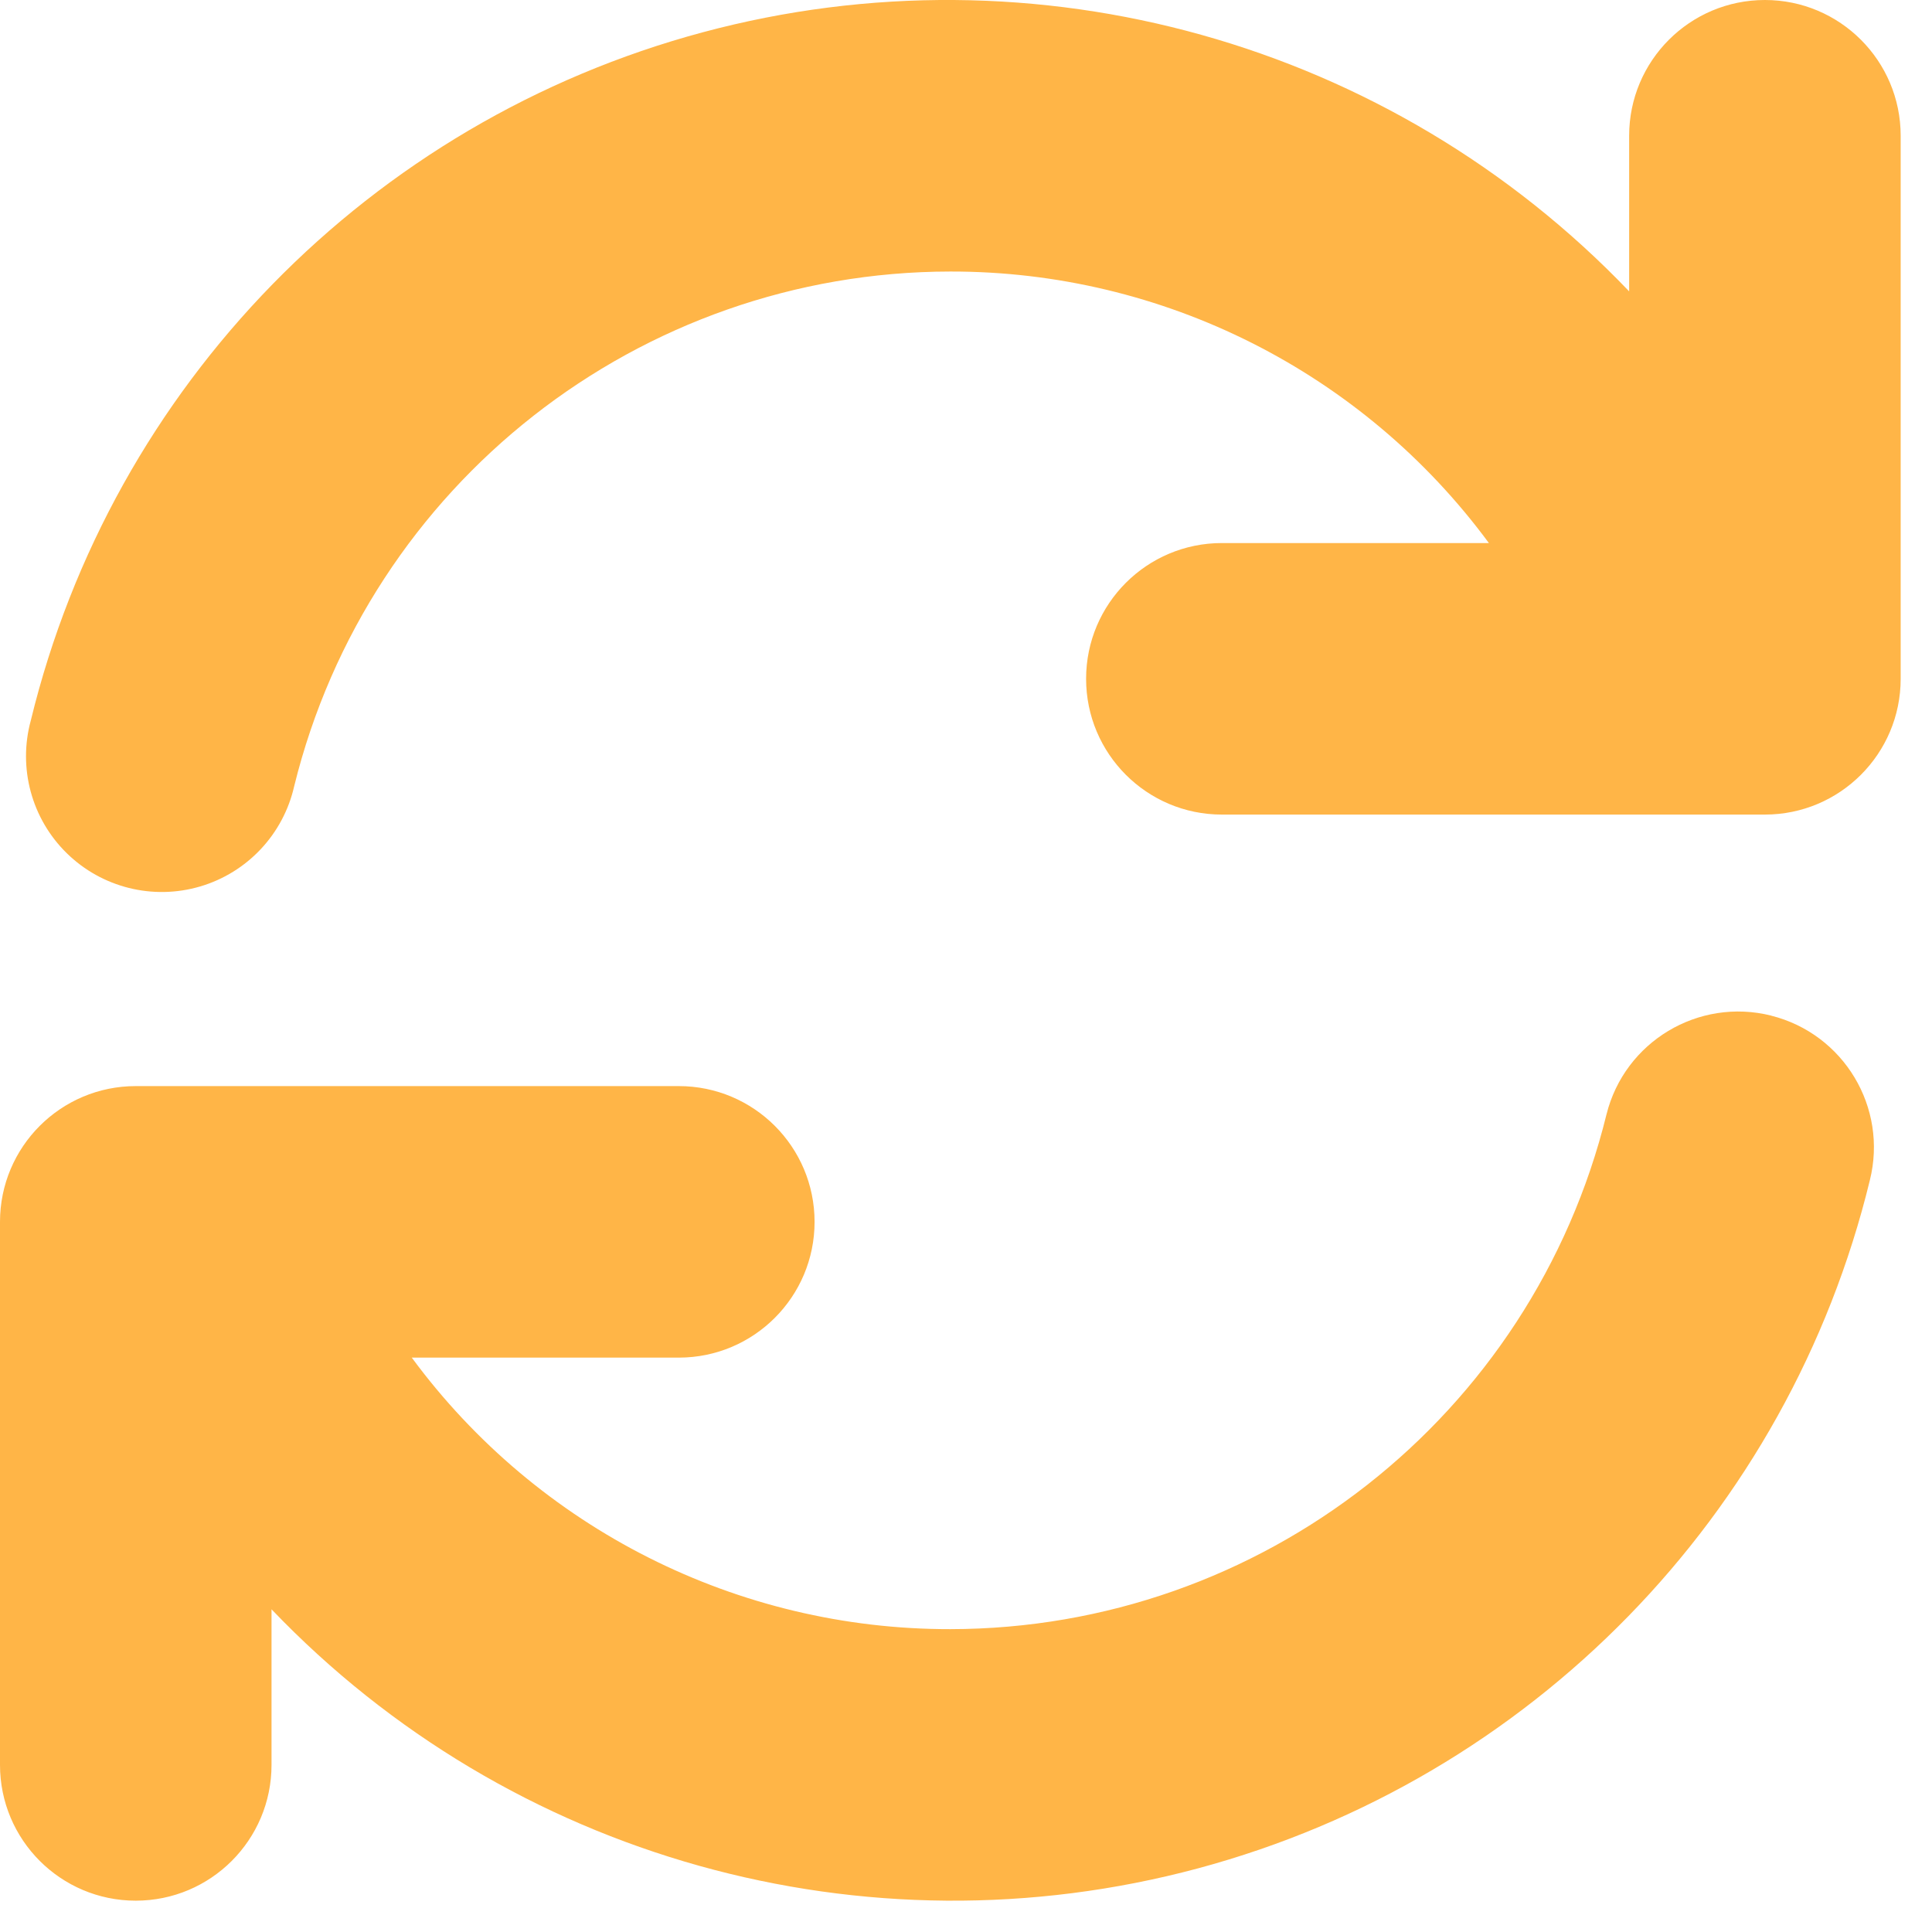
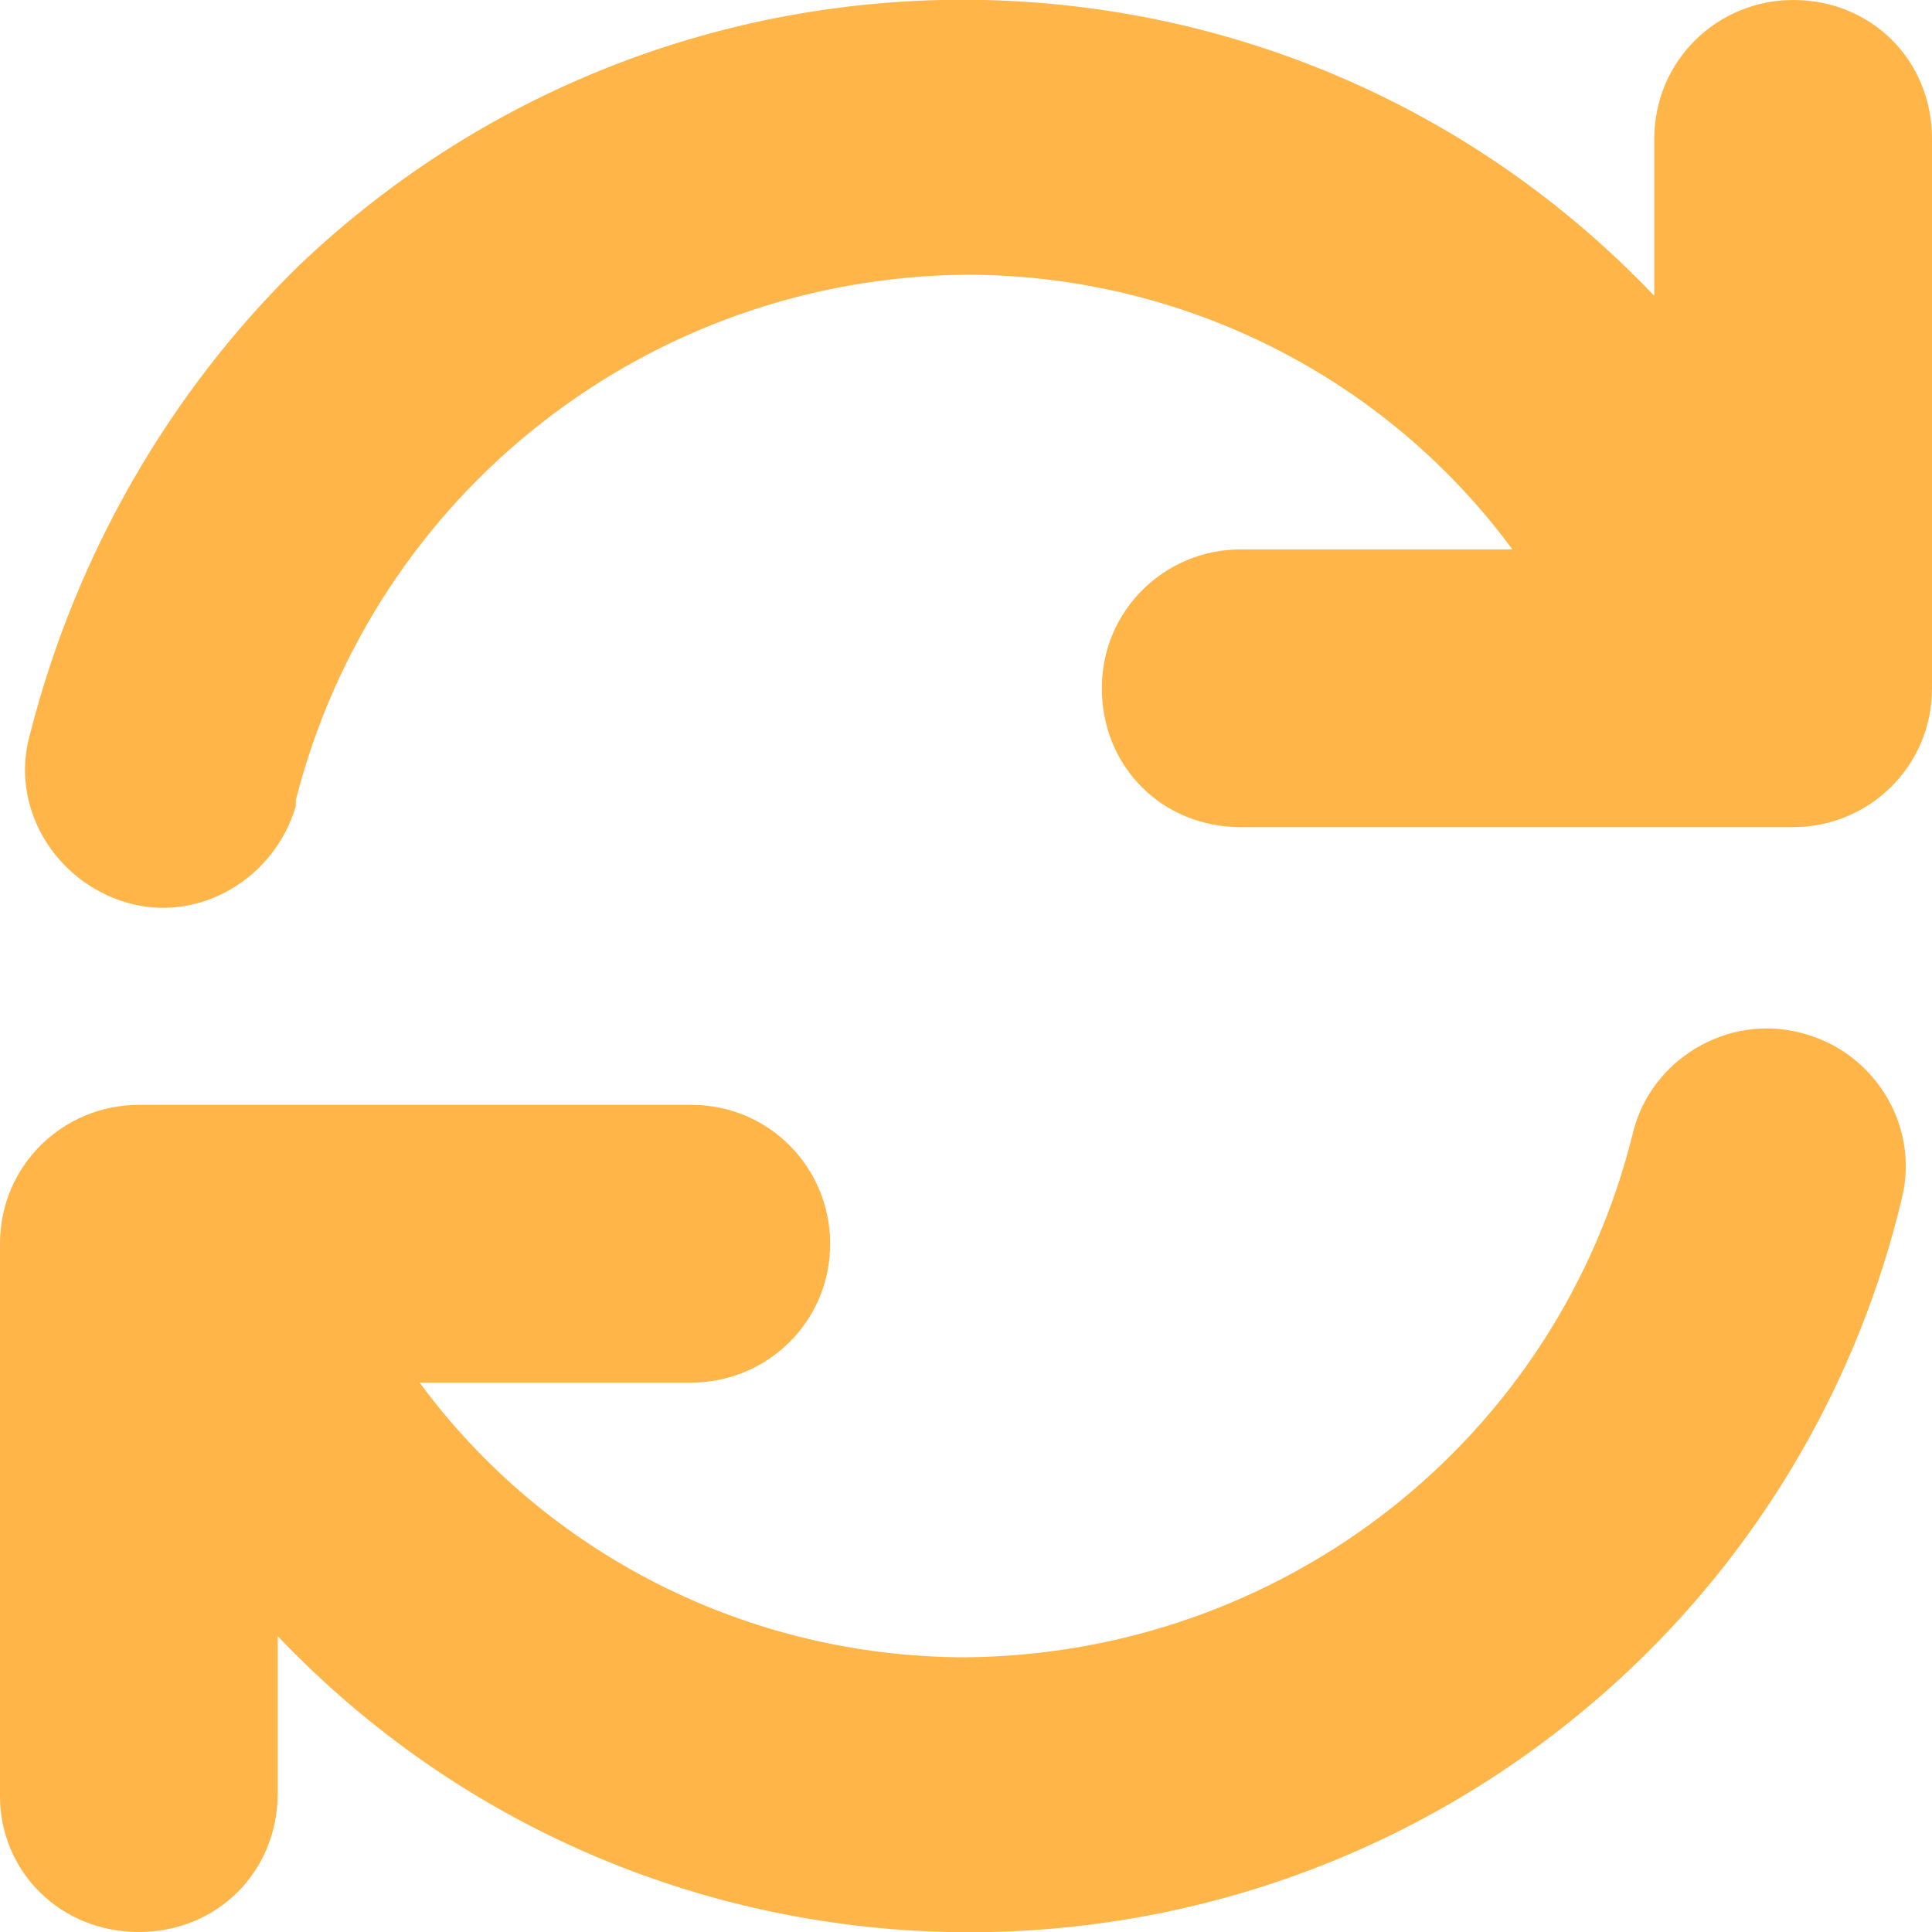
- <svg xmlns="http://www.w3.org/2000/svg" width="37" height="37">
-   <path d="M33.8 0a2.6 2.6 0 00-2.6 2.6v2.98A18.065 18.065 0 00.59 13.798a2.6 2.6 0 105.044 1.259A12.956 12.956 0 0118.2 5.2a12.79 12.79 0 0110.314 5.2H23.4a2.6 2.6 0 000 5.2h10.4a2.6 2.6 0 002.6-2.6V2.6A2.6 2.6 0 0033.8 0zm.12 19.45a2.6 2.6 0 00-3.154 1.893A12.956 12.956 0 0118.2 31.2 12.79 12.79 0 017.886 26H13a2.6 2.6 0 000-5.2H2.6A2.6 2.6 0 000 23.4v10.4a2.6 2.6 0 005.2 0v-2.98a18.065 18.065 0 0030.61-8.218 2.6 2.6 0 00-1.89-3.151z" fill="#FFB547" fill-rule="nonzero" />
+ <svg xmlns="http://www.w3.org/2000/svg" width="64" height="64" viewBox="0 0 64 64">
+   <path fill="#ffb547" d="M59.4 0c-2.5 0-4.6 2-4.6 4.6v5.2C42.7-2.9 22.6-3.3 9.9 8.8 5.6 13 2.5 18.4 1 24.3c-.7 2.4.8 4.9 3.2 5.6s4.9-.8 5.6-3.2v-.2C12.4 16.3 21.5 9.2 32 9.1c7.2 0 13.9 3.4 18.1 9.1h-9c-2.5 0-4.6 2-4.6 4.6s2 4.6 4.6 4.6h18.3c2.5 0 4.6-2 4.6-4.6V4.6C64 2 62 0 59.4 0zm.2 34.2c-2.4-.6-4.9.9-5.5 3.3C51.6 47.7 42.5 54.8 32 54.9c-7.2 0-13.9-3.4-18.1-9.1h9c2.5 0 4.6-2 4.6-4.6 0-2.5-2-4.6-4.6-4.6H4.6c-2.5 0-4.6 2-4.6 4.6v18.3C0 62 2 64 4.6 64s4.6-2 4.6-4.6v-5.2c12.1 12.7 32.2 13.1 44.9 1 4.4-4.2 7.5-9.6 8.9-15.5.6-2.4-.9-4.9-3.4-5.5z" />
</svg>
